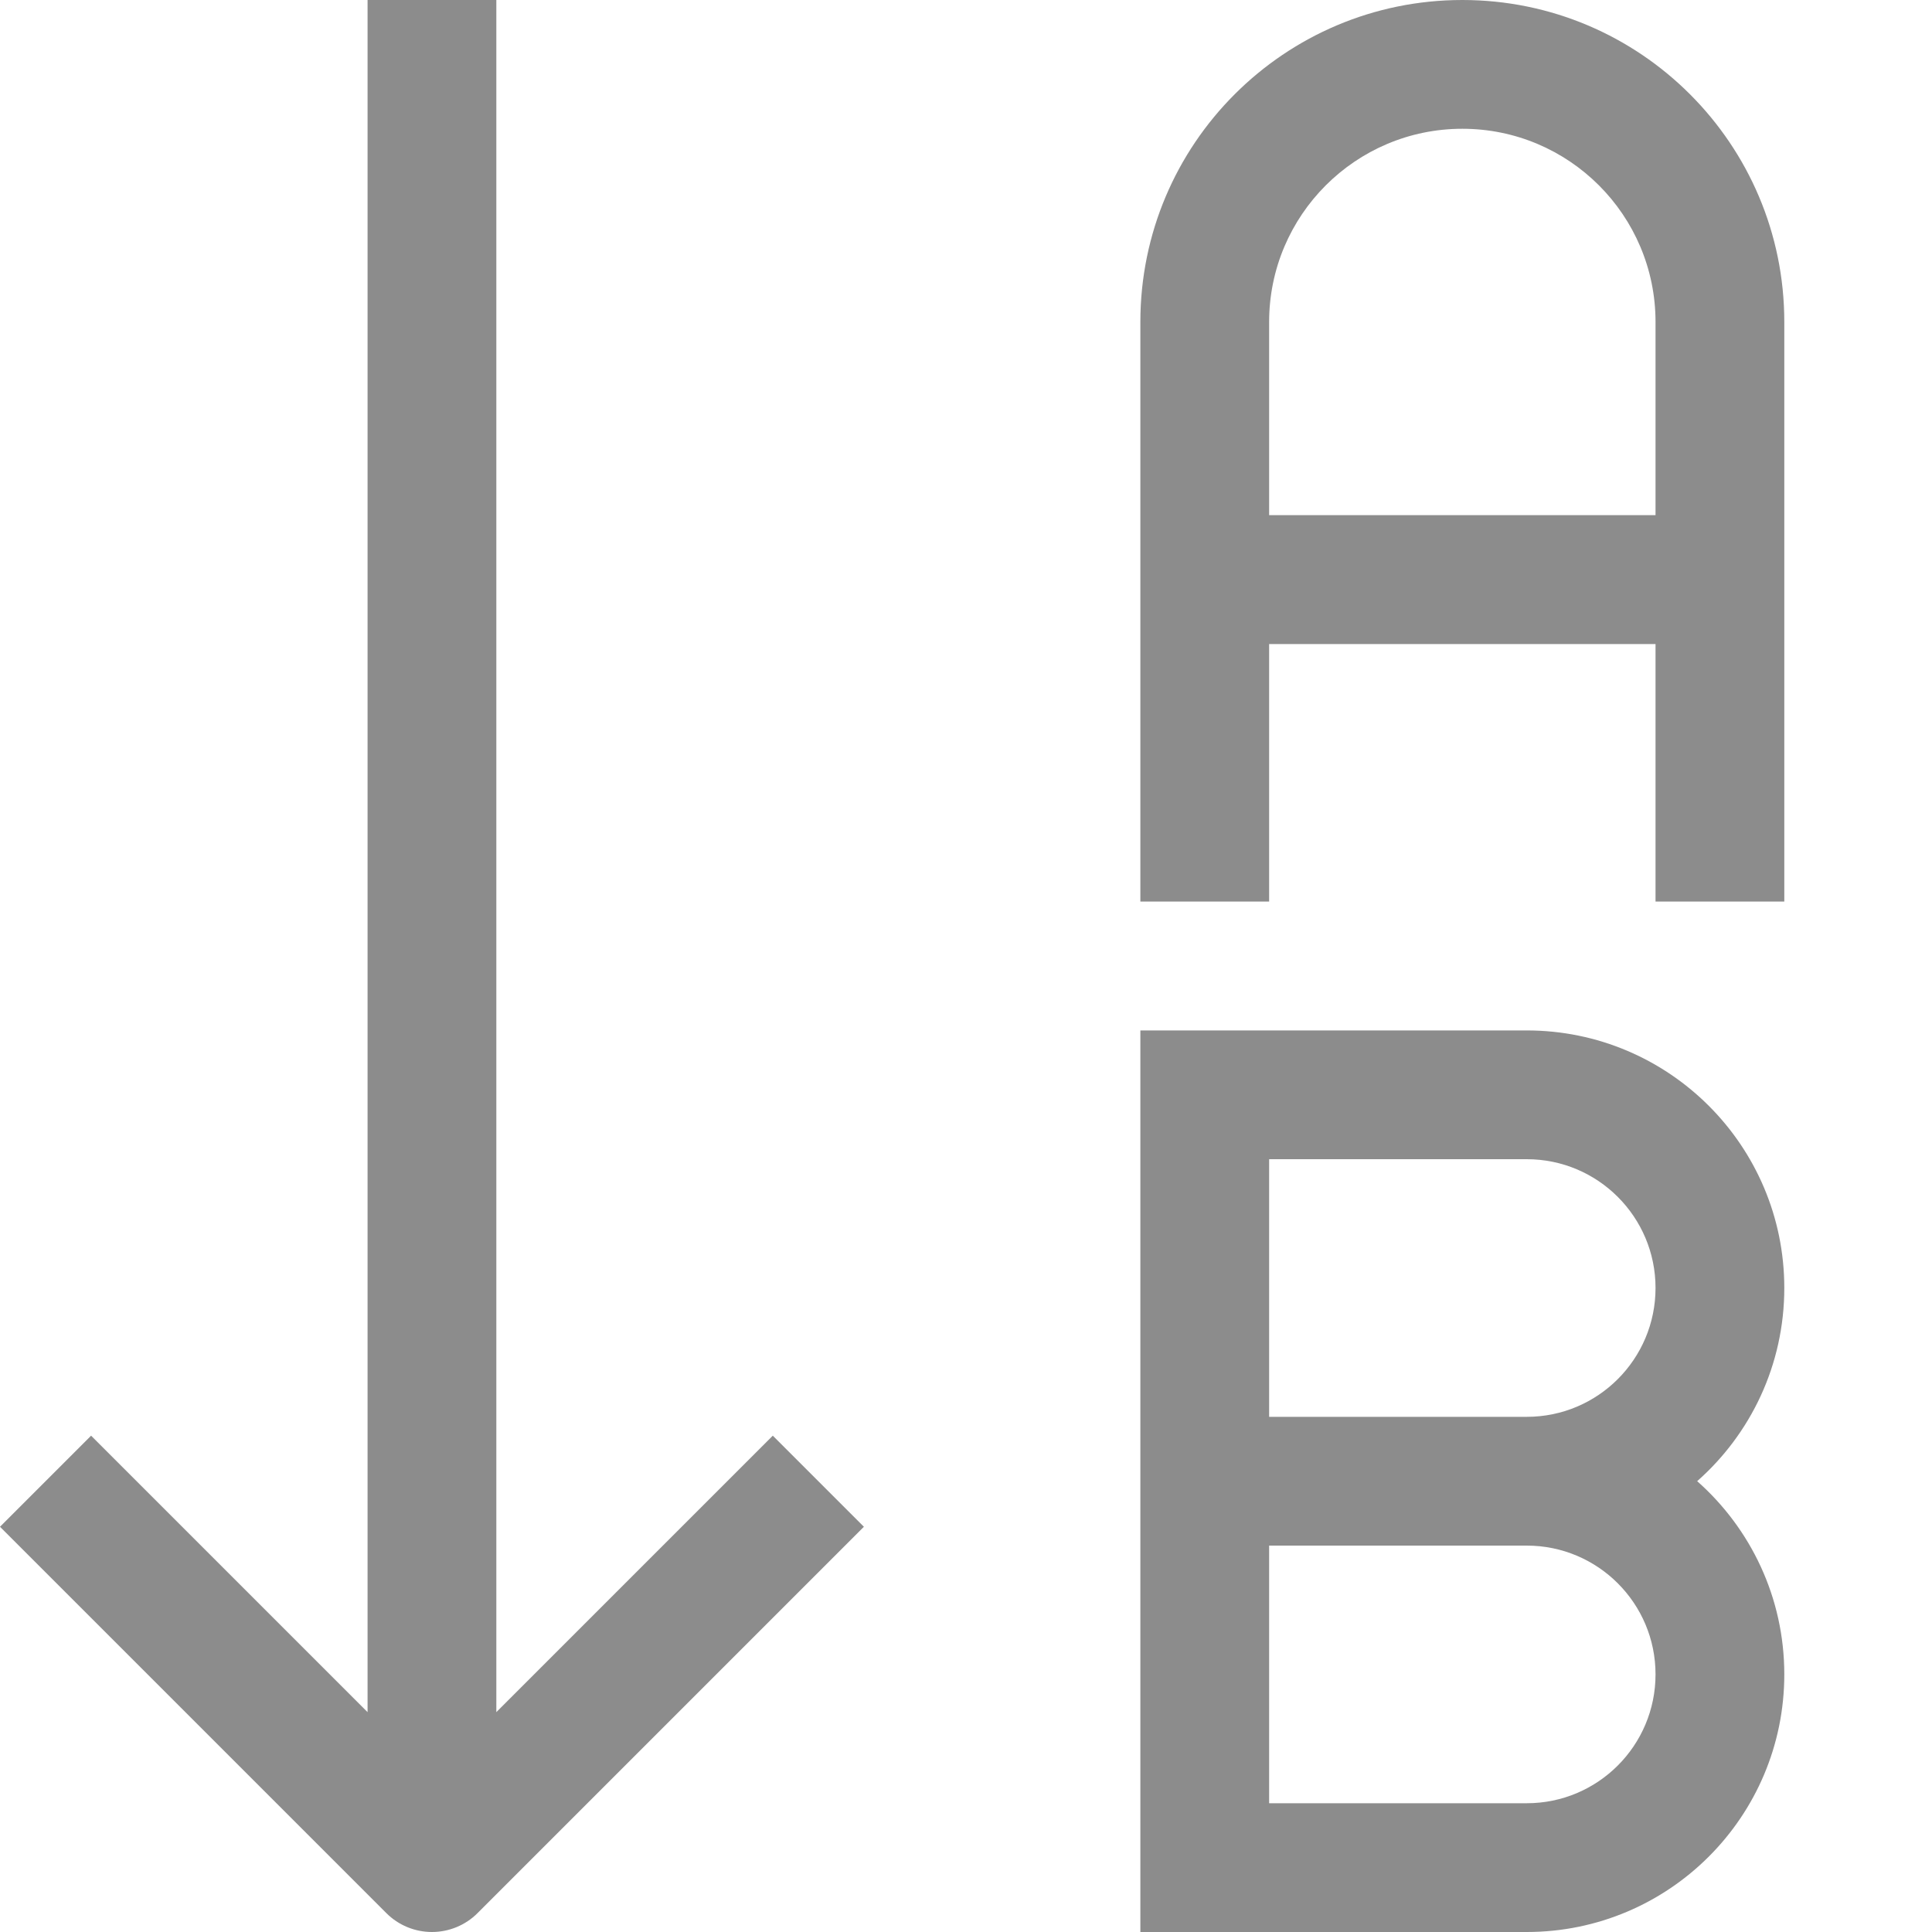
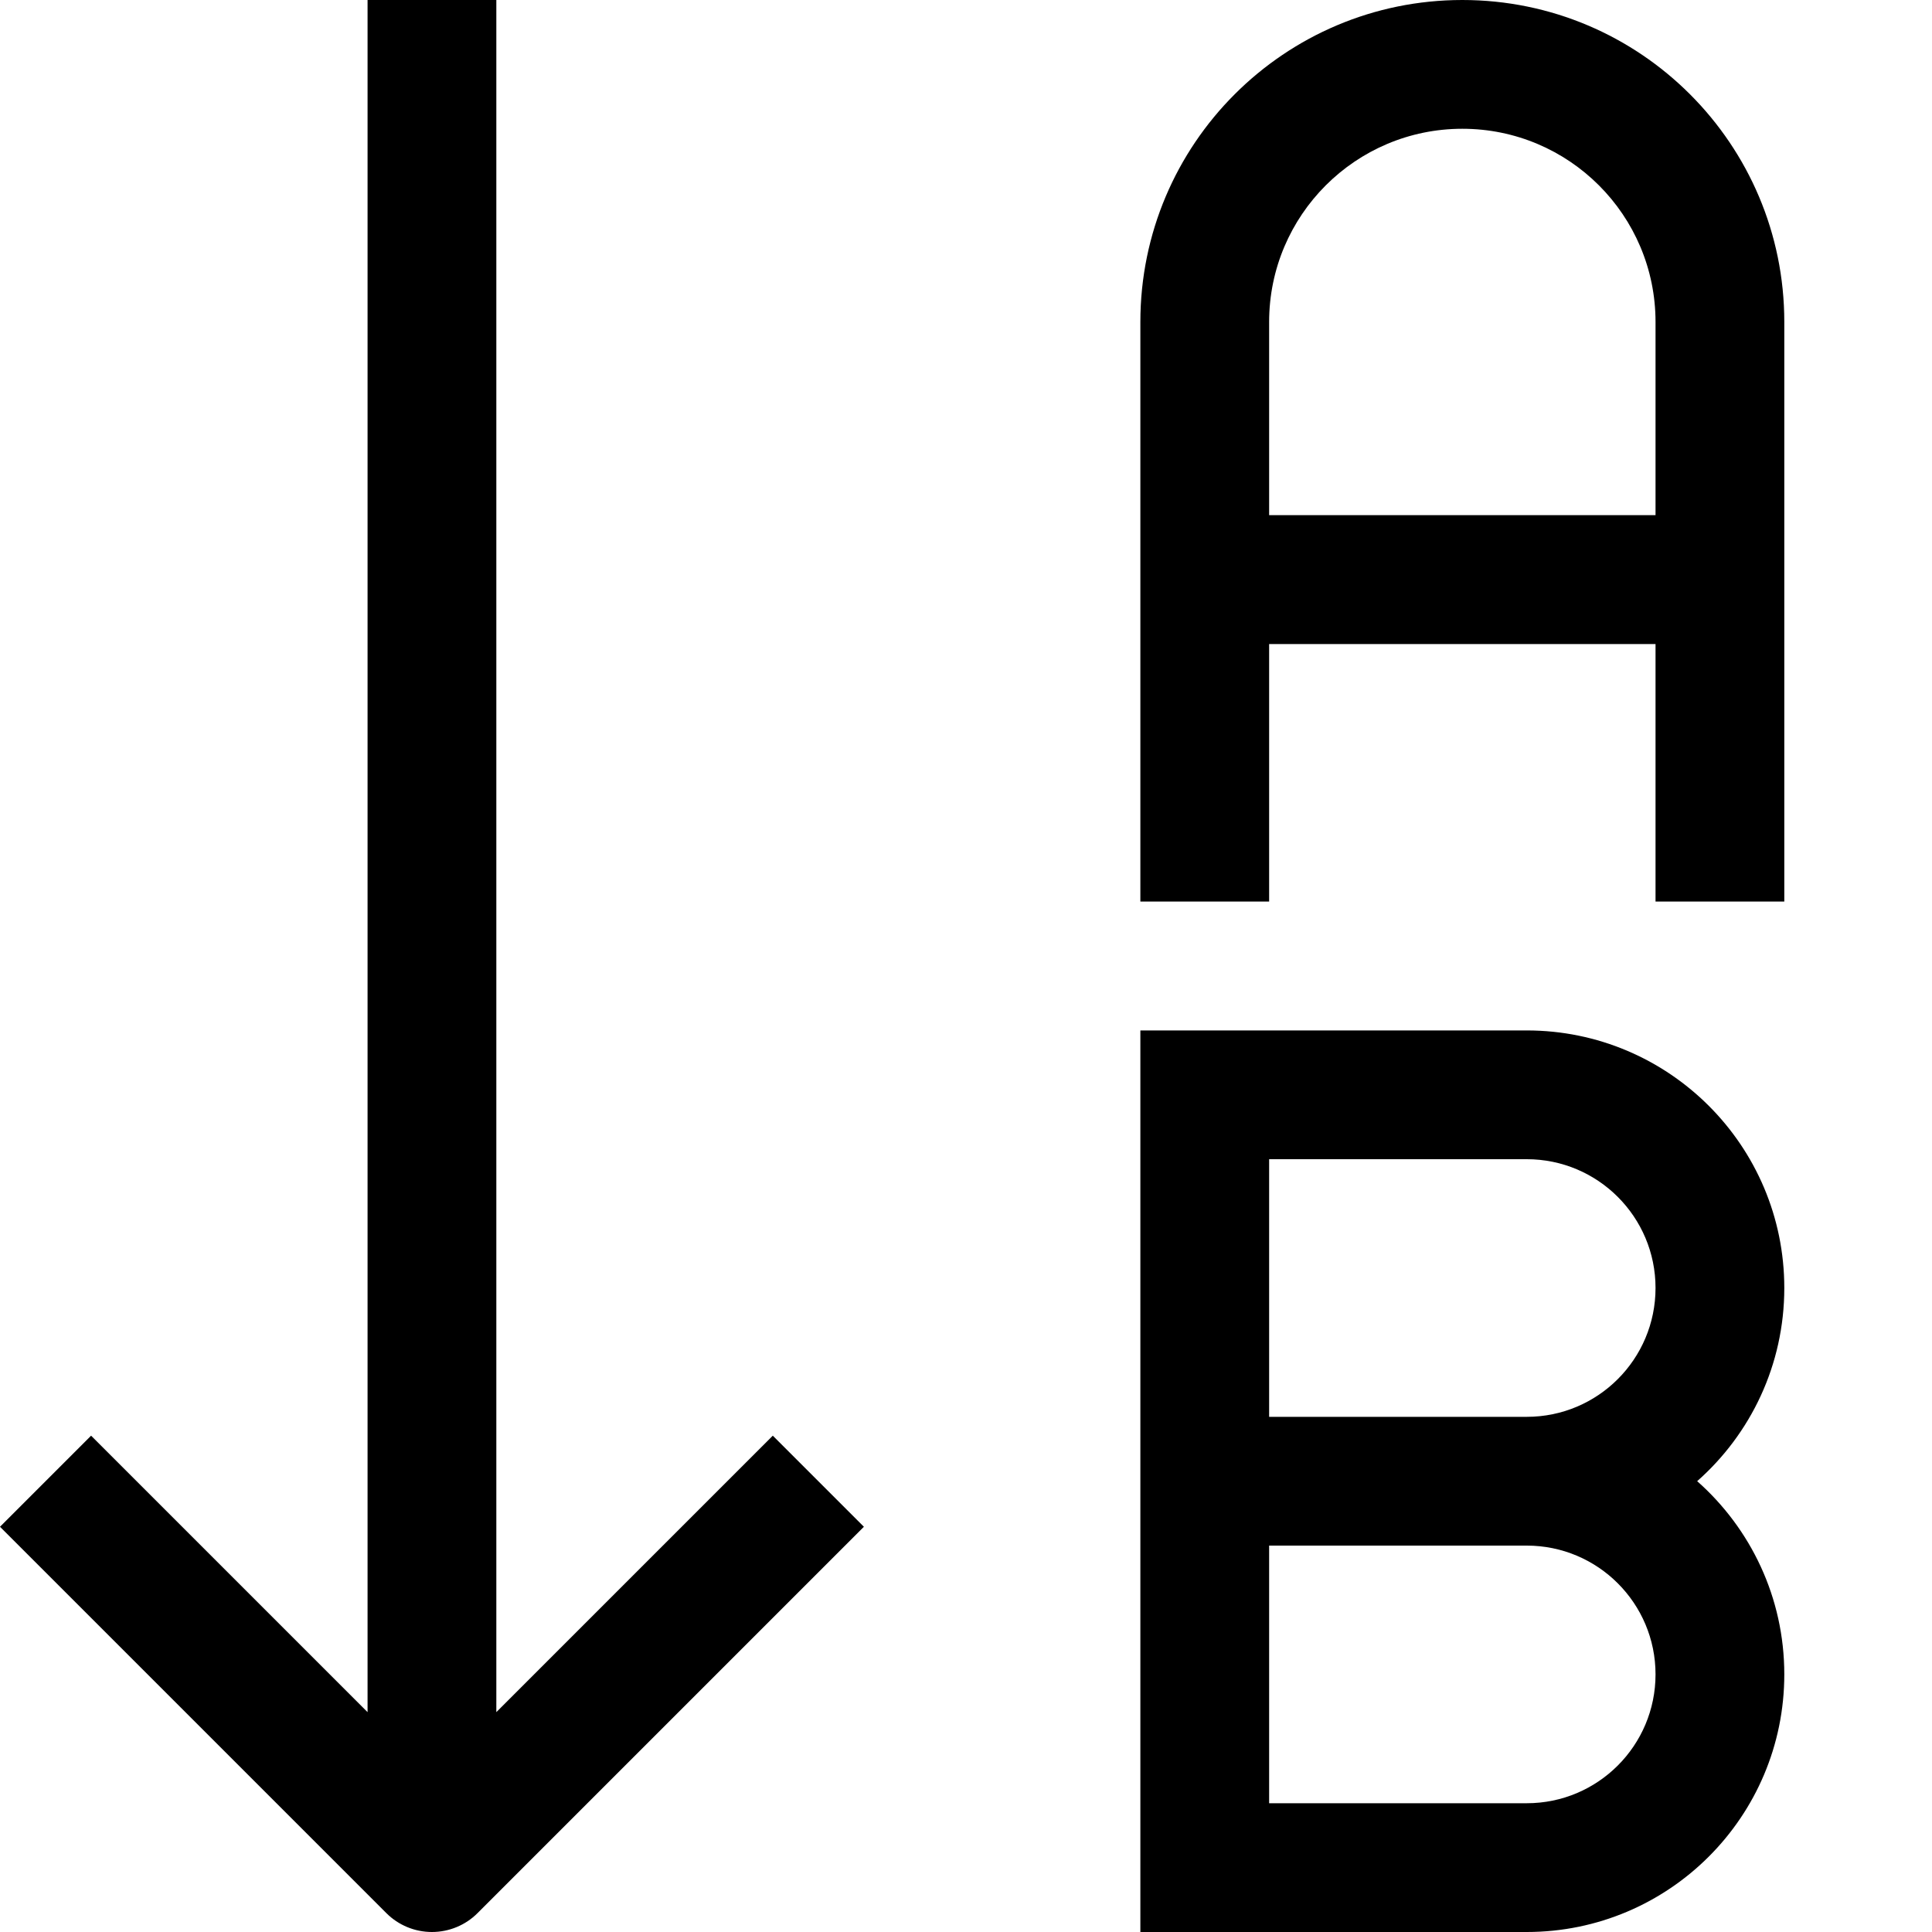
- <svg xmlns="http://www.w3.org/2000/svg" width="20" height="20" viewBox="0 0 20 20" fill="none">
-   <path fill-rule="evenodd" clip-rule="evenodd" d="M3.805 17.724V0H5.138V17.724L8 14.862L8.943 15.805L4.943 19.805C4.818 19.93 4.648 20 4.471 20C4.295 20 4.125 19.93 4 19.805L0 15.805L0.943 14.862L3.805 17.724ZM15.138 1.333C14.034 1.333 13.138 2.229 13.138 3.333V5.333H17.138V3.333C17.138 2.229 16.243 1.333 15.138 1.333ZM17.138 6.667V9.333H18.471V3.333C18.471 1.492 16.979 0 15.138 0C13.297 0 11.805 1.492 11.805 3.333V9.333H13.138V6.667H17.138ZM11.805 10.667H15.805C17.277 10.667 18.471 11.861 18.471 13.333C18.471 14.13 18.122 14.845 17.569 15.333C18.122 15.822 18.471 16.537 18.471 17.333C18.471 18.806 17.277 20 15.805 20H11.805V10.667ZM15.805 14.667C16.541 14.667 17.138 14.07 17.138 13.333C17.138 12.597 16.541 12 15.805 12H13.138V14.667H15.805ZM13.138 16H15.805C16.541 16 17.138 16.597 17.138 17.333C17.138 18.07 16.541 18.667 15.805 18.667H13.138V16Z" fill="#8C8C8C" />
+ <svg xmlns="http://www.w3.org/2000/svg" width="20" height="20" viewBox="0 0 20 20">
+   <path fill-rule="evenodd" clip-rule="evenodd" d="M3.805 17.724V0H5.138V17.724L8 14.862L8.943 15.805L4.943 19.805C4.818 19.93 4.648 20 4.471 20C4.295 20 4.125 19.93 4 19.805L0 15.805L0.943 14.862L3.805 17.724ZM15.138 1.333C14.034 1.333 13.138 2.229 13.138 3.333V5.333H17.138V3.333C17.138 2.229 16.243 1.333 15.138 1.333ZM17.138 6.667V9.333H18.471V3.333C18.471 1.492 16.979 0 15.138 0C13.297 0 11.805 1.492 11.805 3.333V9.333H13.138V6.667H17.138ZM11.805 10.667H15.805C17.277 10.667 18.471 11.861 18.471 13.333C18.471 14.13 18.122 14.845 17.569 15.333C18.122 15.822 18.471 16.537 18.471 17.333C18.471 18.806 17.277 20 15.805 20H11.805V10.667ZM15.805 14.667C16.541 14.667 17.138 14.07 17.138 13.333C17.138 12.597 16.541 12 15.805 12H13.138V14.667H15.805ZM13.138 16H15.805C16.541 16 17.138 16.597 17.138 17.333C17.138 18.07 16.541 18.667 15.805 18.667H13.138V16Z" />
</svg>
